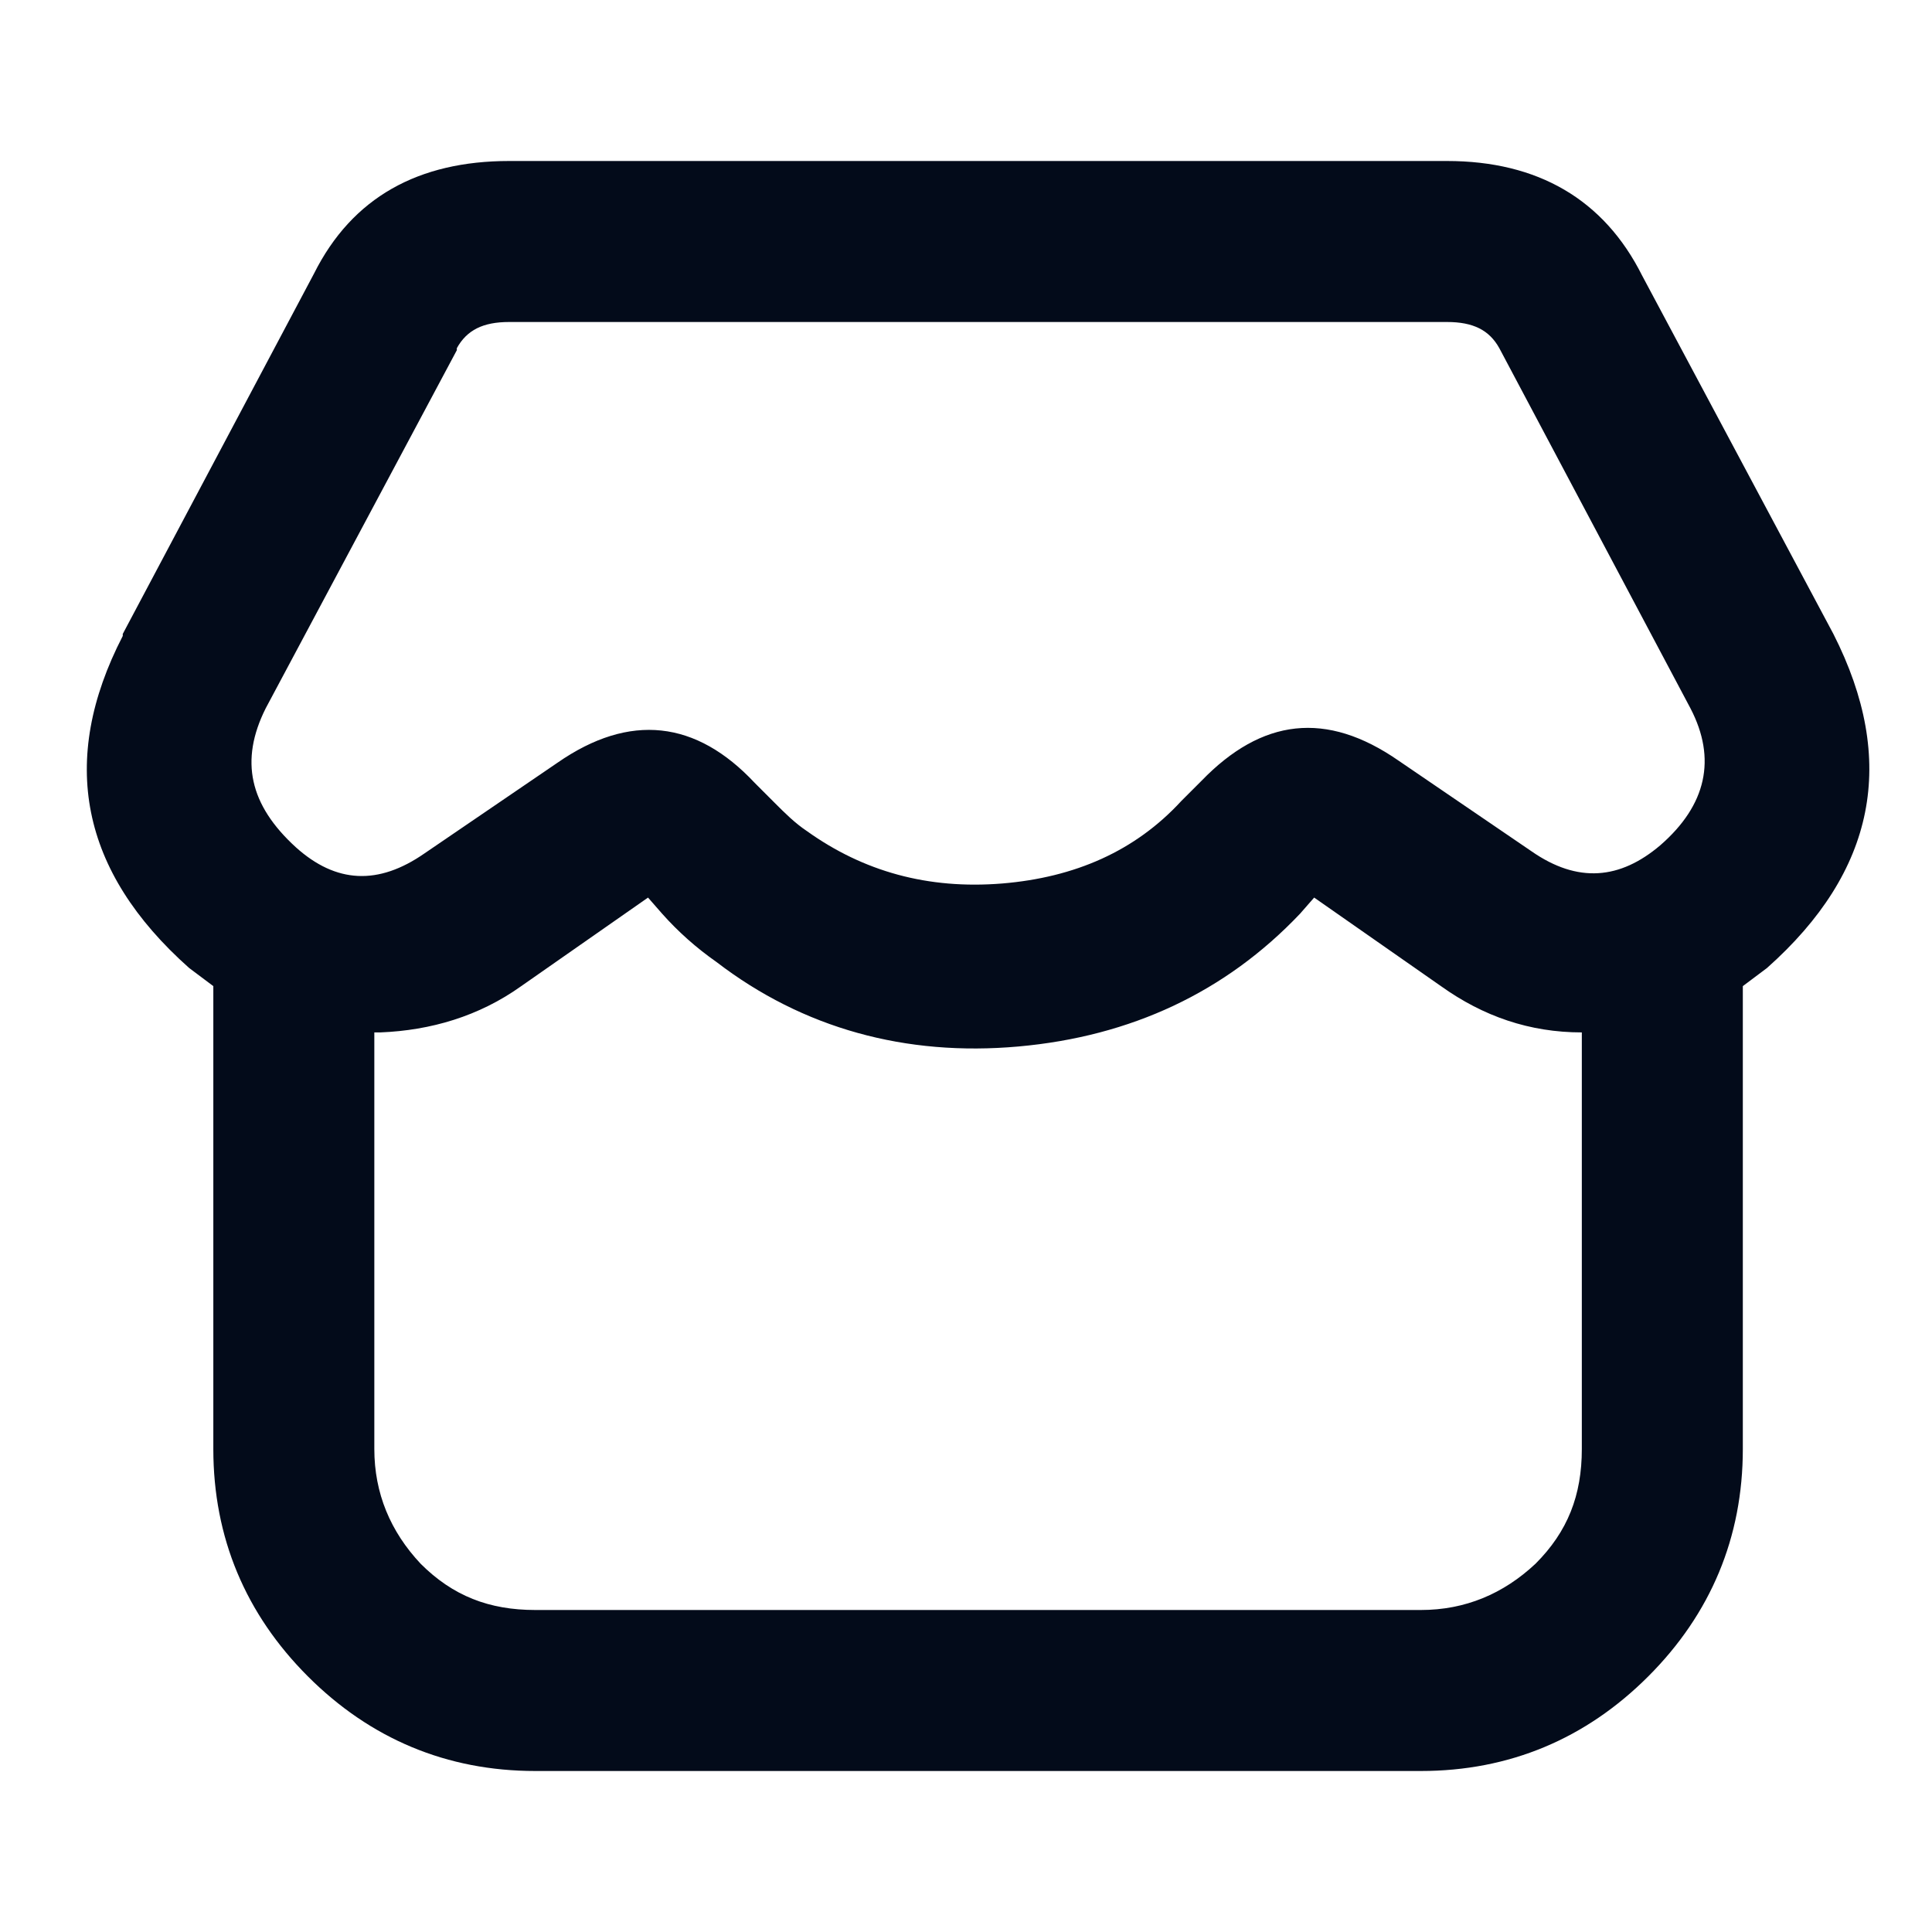
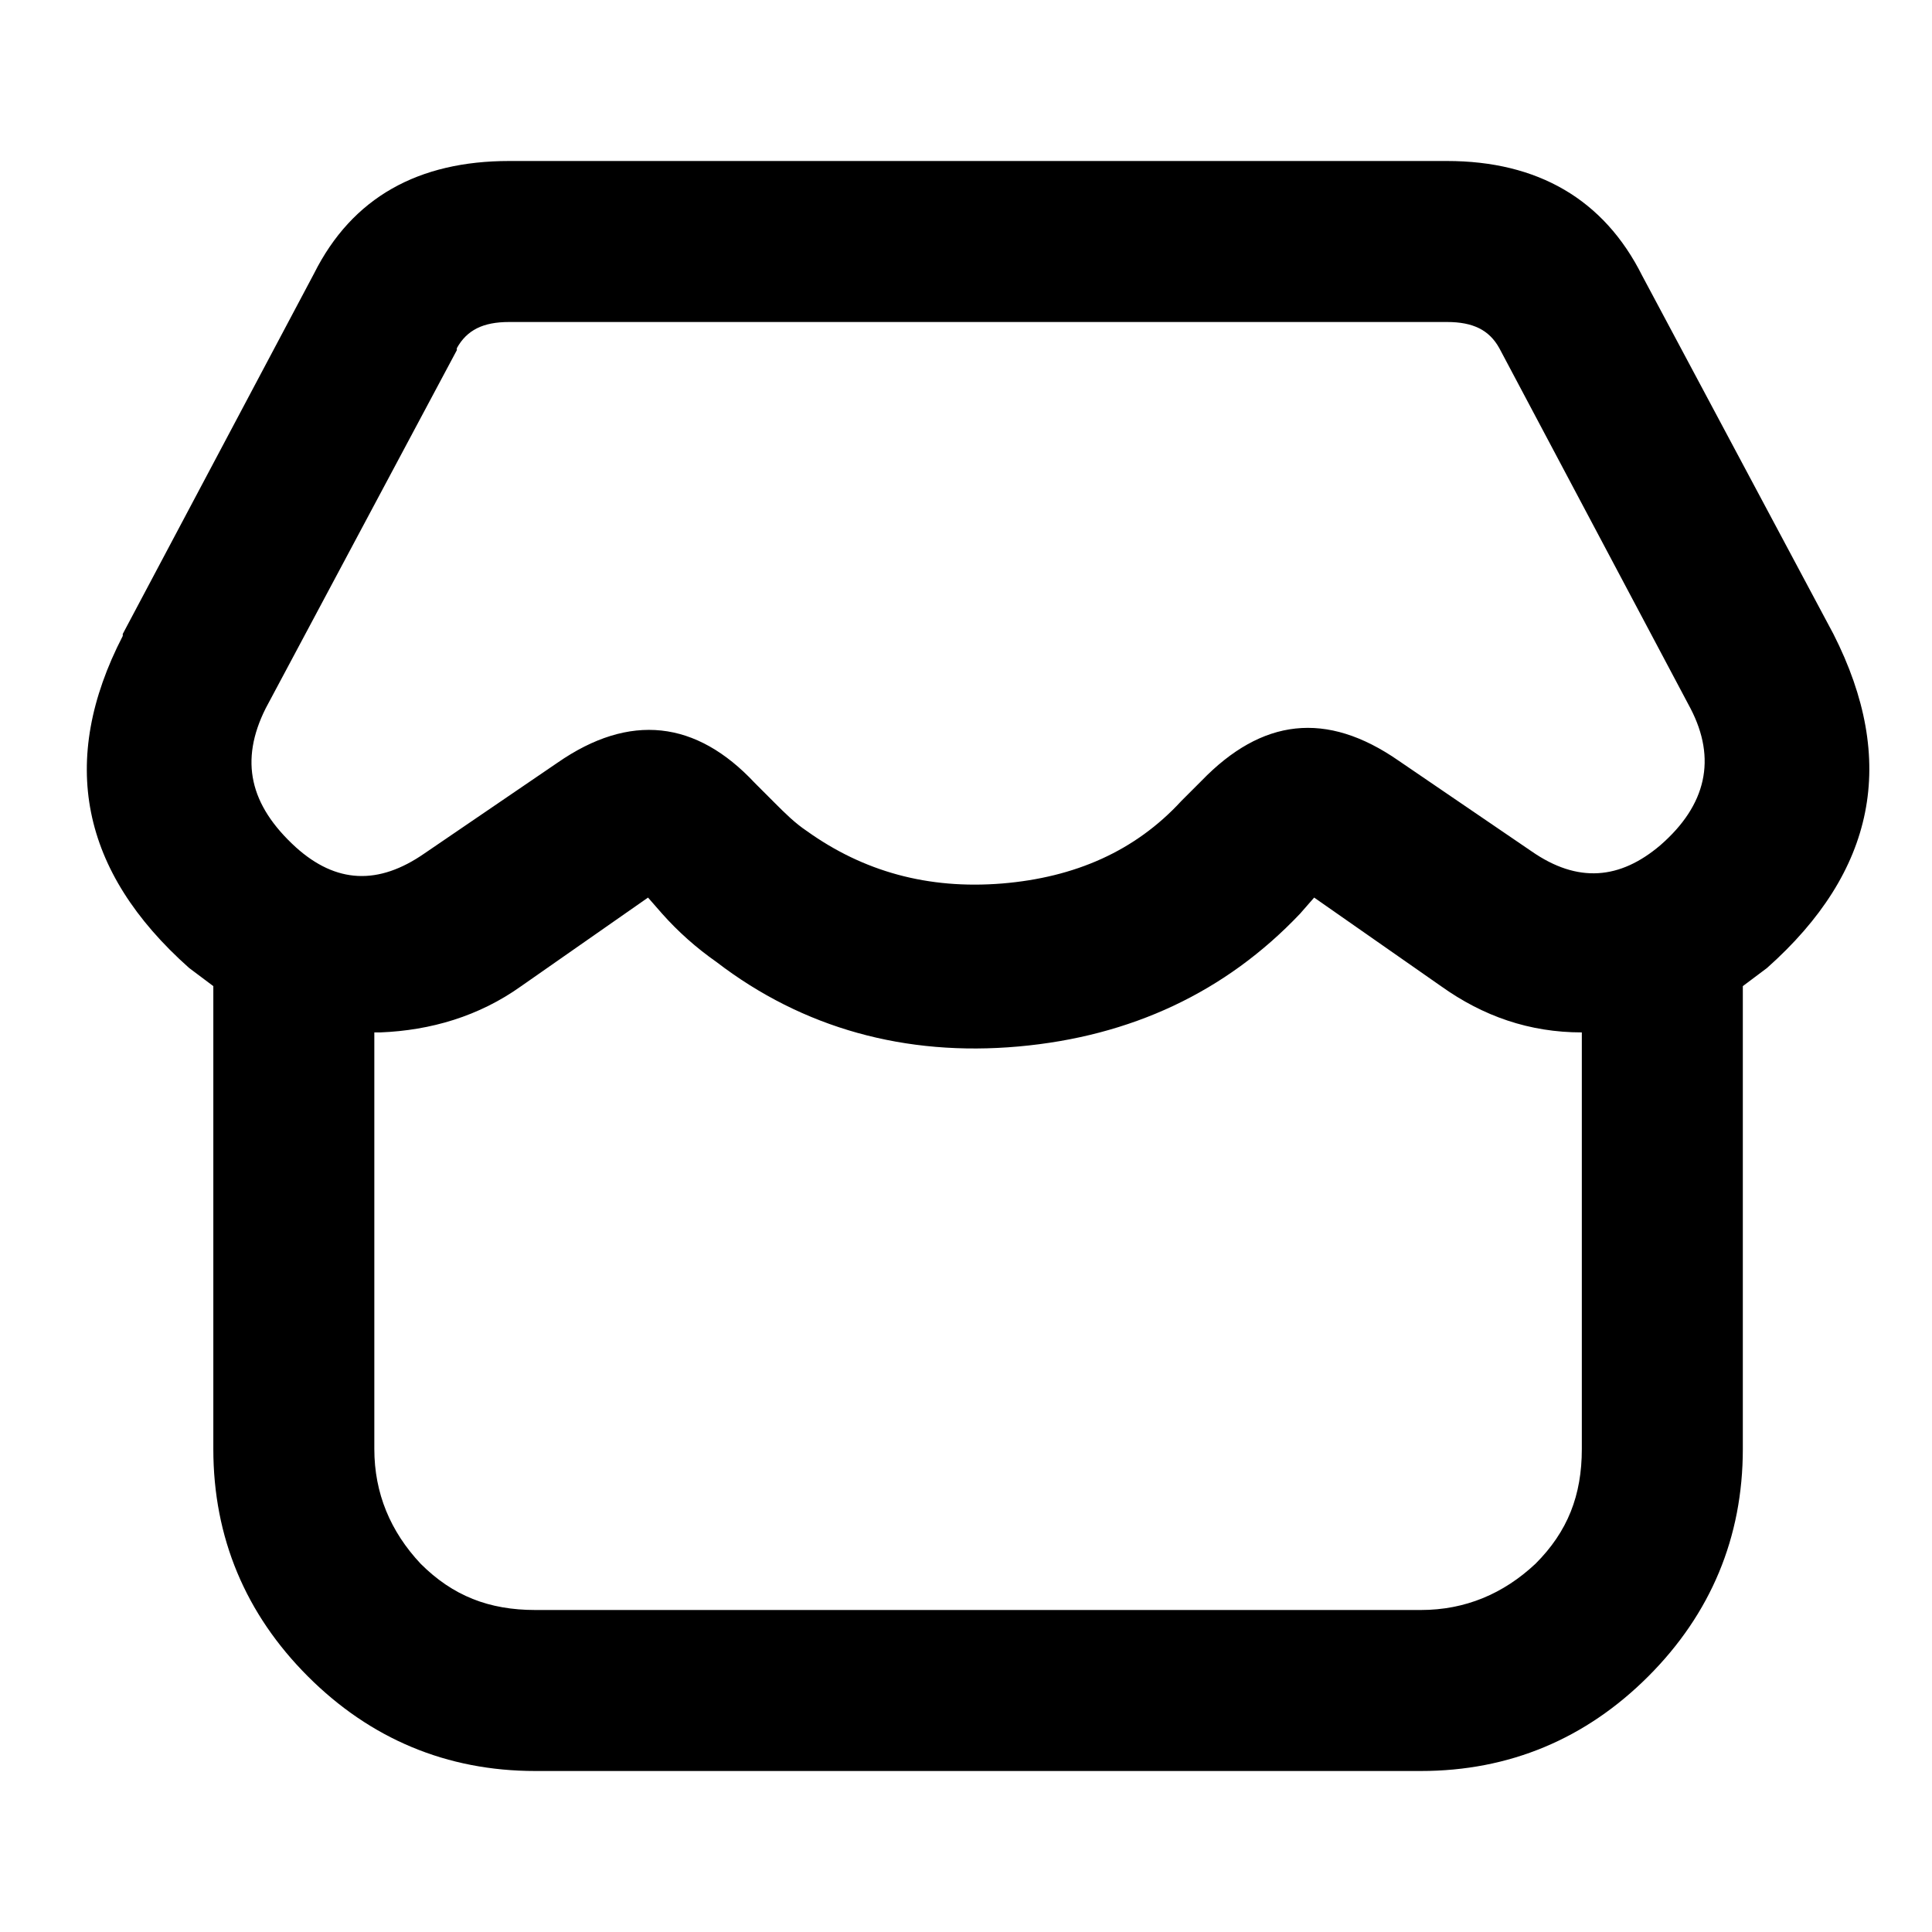
- <svg xmlns="http://www.w3.org/2000/svg" id="_图层_1" data-name="图层_1" version="1.1" viewBox="0 0 96 96">
-   <defs>
-     <style>
-       .st0 {
-         fill: #030b1a;
-         fill-rule: evenodd;
-       }
-     </style>
-   </defs>
+ <svg xmlns="http://www.w3.org/2000/svg" id="_图层_1" version="1.1" viewBox="0 0 96 96">
  <path class="st0" d="M6.1,31.5L15.6,13.6c1.9-3.8,5.2-5.6,9.7-5.6h46.6c4.5,0,7.8,1.9,9.7,5.7l9.5,17.8c3.2,6.3,2.1,11.8-3.3,16.6-.4.3-.8.6-1.2.9v23c0,4.4-1.6,8.2-4.7,11.3-3.1,3.1-6.9,4.7-11.3,4.7H26.6c-4.4,0-8.2-1.6-11.3-4.7-3.1-3.1-4.7-6.9-4.7-11.3v-23c-.4-.3-.8-.6-1.2-.9-5.4-4.8-6.5-10.3-3.3-16.5ZM18.6,51.3v20.7c0,2.2.8,4.1,2.3,5.7,1.6,1.6,3.4,2.3,5.7,2.3h44c2.2,0,4.1-.8,5.7-2.3,1.6-1.6,2.3-3.4,2.3-5.7v-20.7c-2.6,0-4.9-.8-7-2.3l-6.3-4.4-.7.8c-3.7,3.9-8.4,6.1-14,6.6-5.6.5-10.7-.9-15-4.2-1-.7-1.9-1.5-2.7-2.4l-.7-.8-6.3,4.4c-2.1,1.5-4.5,2.2-7,2.3ZM22.7,17.4l-9.5,17.8c-1.3,2.6-.8,4.8,1.5,6.9,2,1.8,4.1,1.9,6.4.3l6.6-4.5c3.6-2.5,6.9-2.1,9.8,1l1,1c.5.5,1,1,1.6,1.4,2.8,2,6,2.9,9.7,2.6,3.6-.3,6.6-1.6,8.9-4.1l1-1c3-3.1,6.2-3.5,9.8-1l6.6,4.5c2.3,1.6,4.4,1.4,6.4-.3,2.3-2,2.8-4.3,1.5-6.8l-9.5-17.9c-.5-.9-1.3-1.3-2.6-1.3H25.3c-1.3,0-2.1.4-2.6,1.3h0Z" />
</svg>
